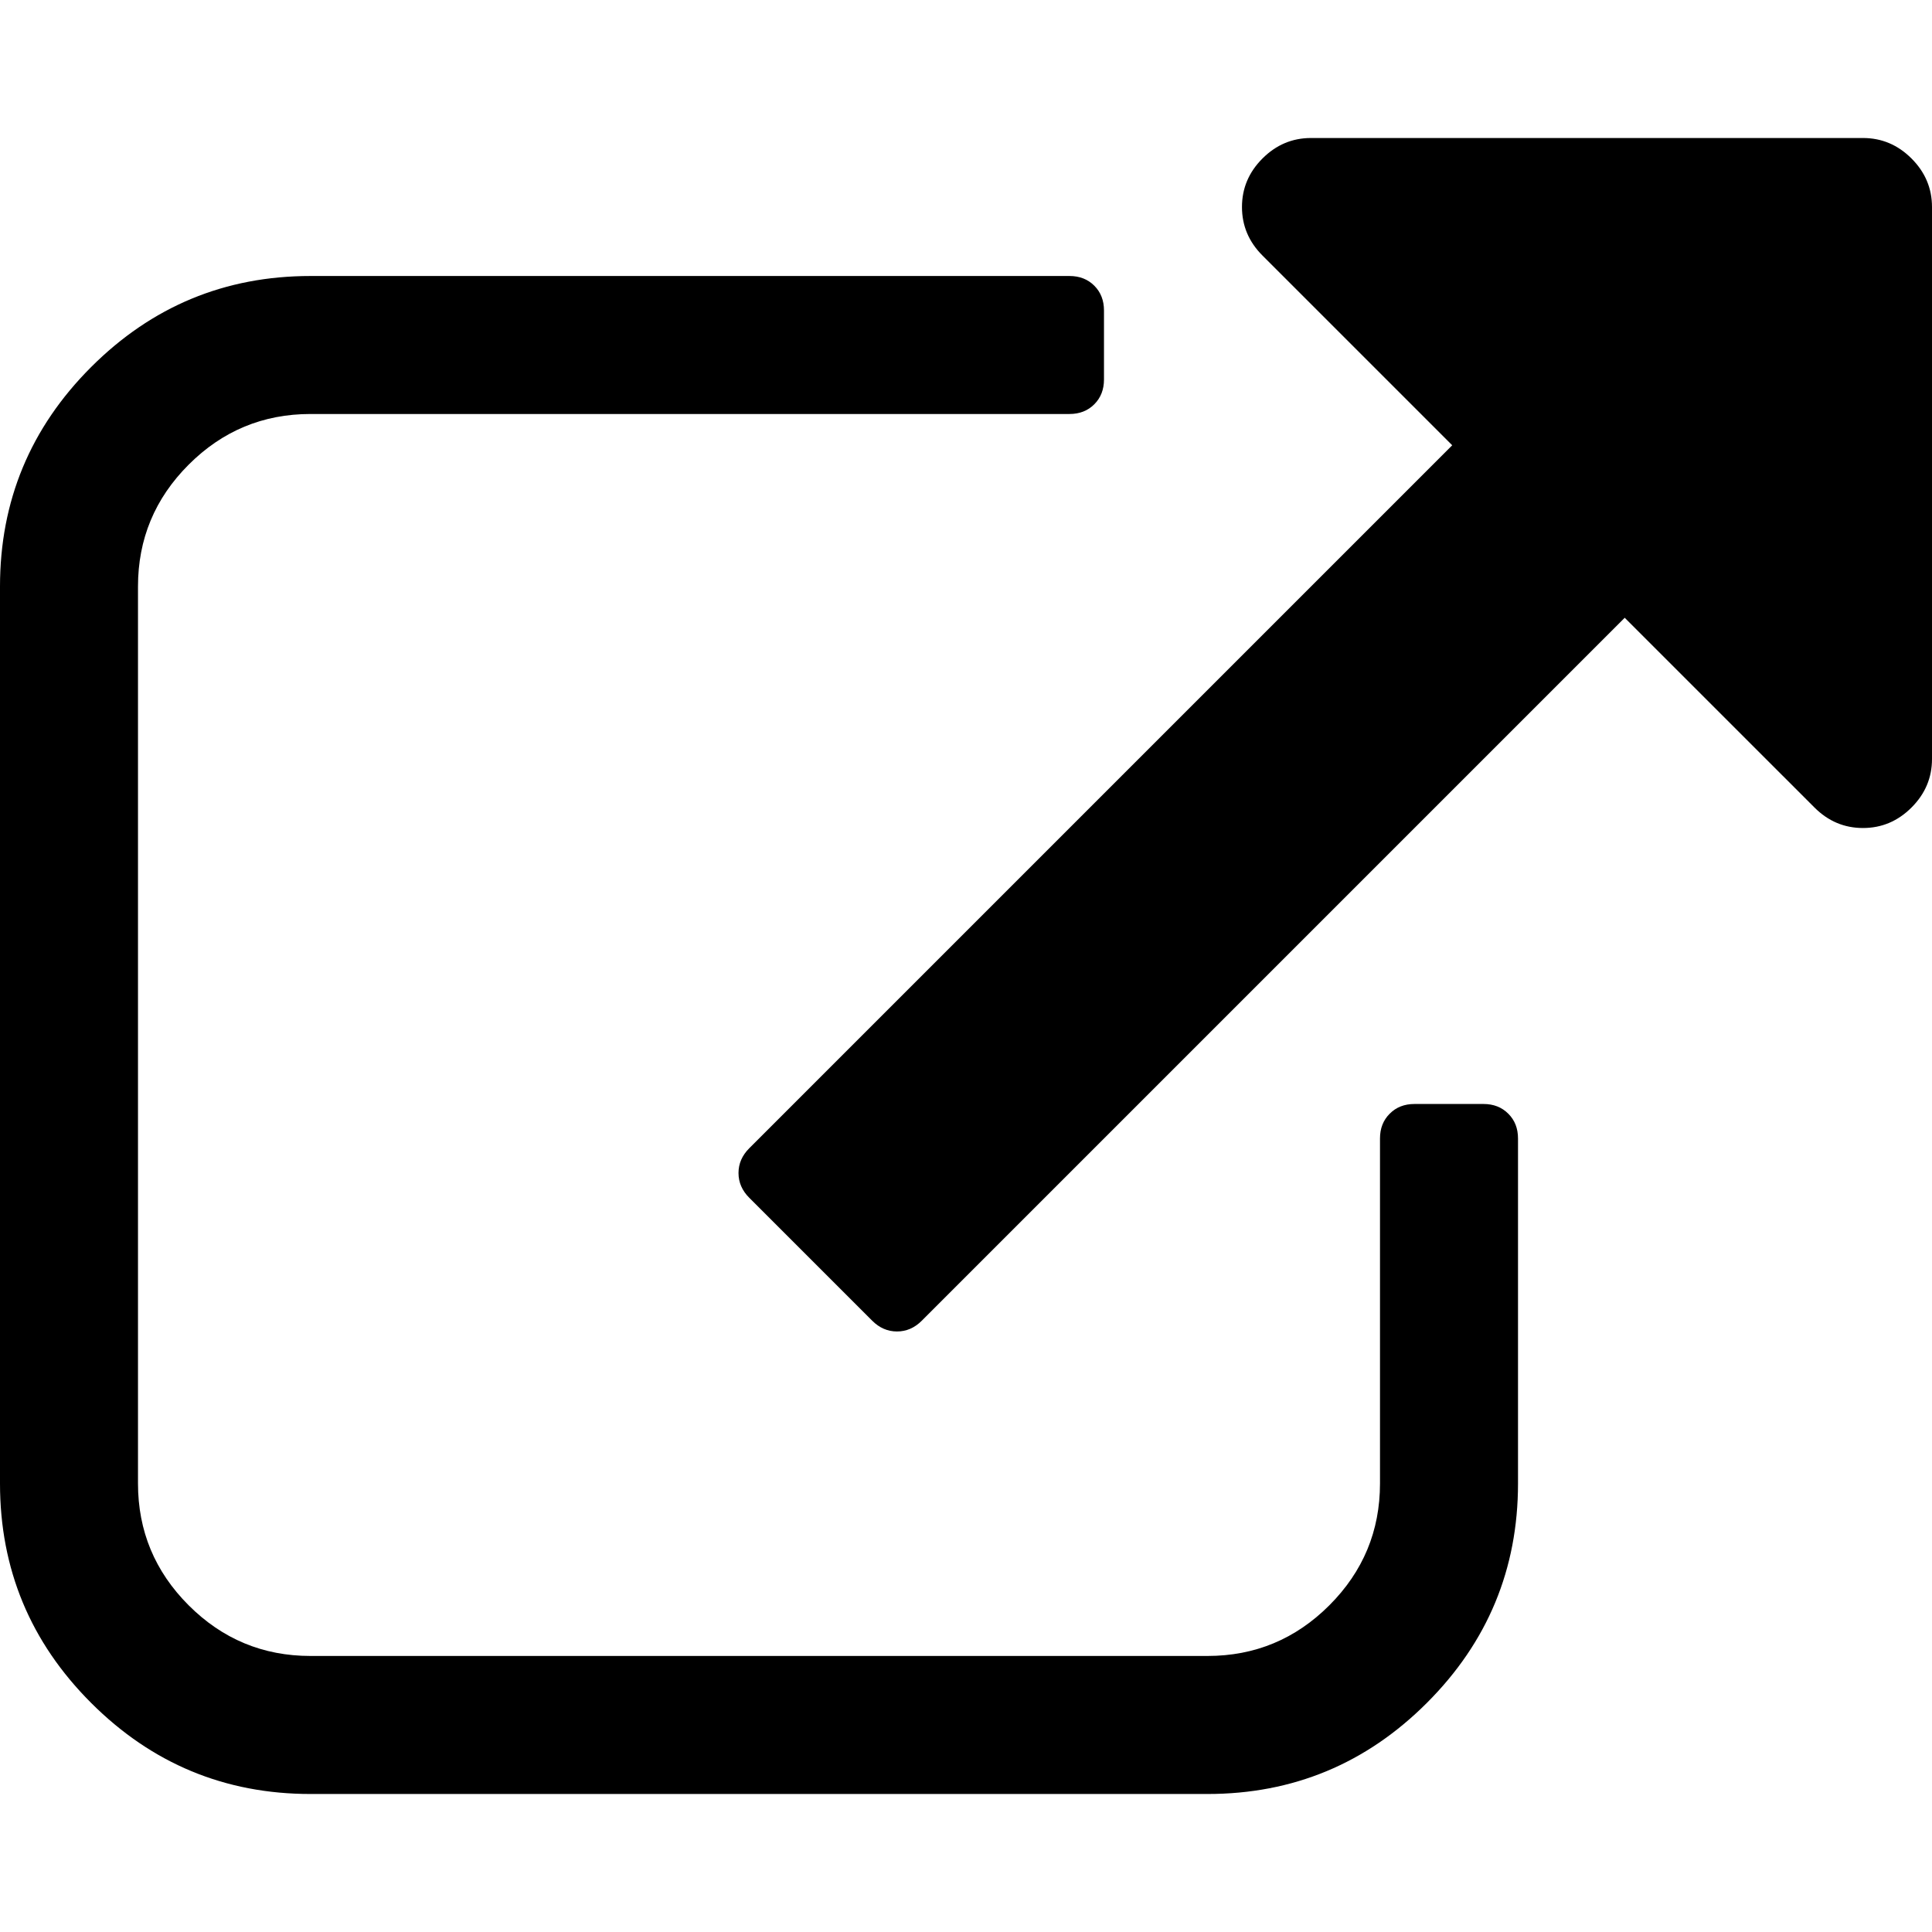
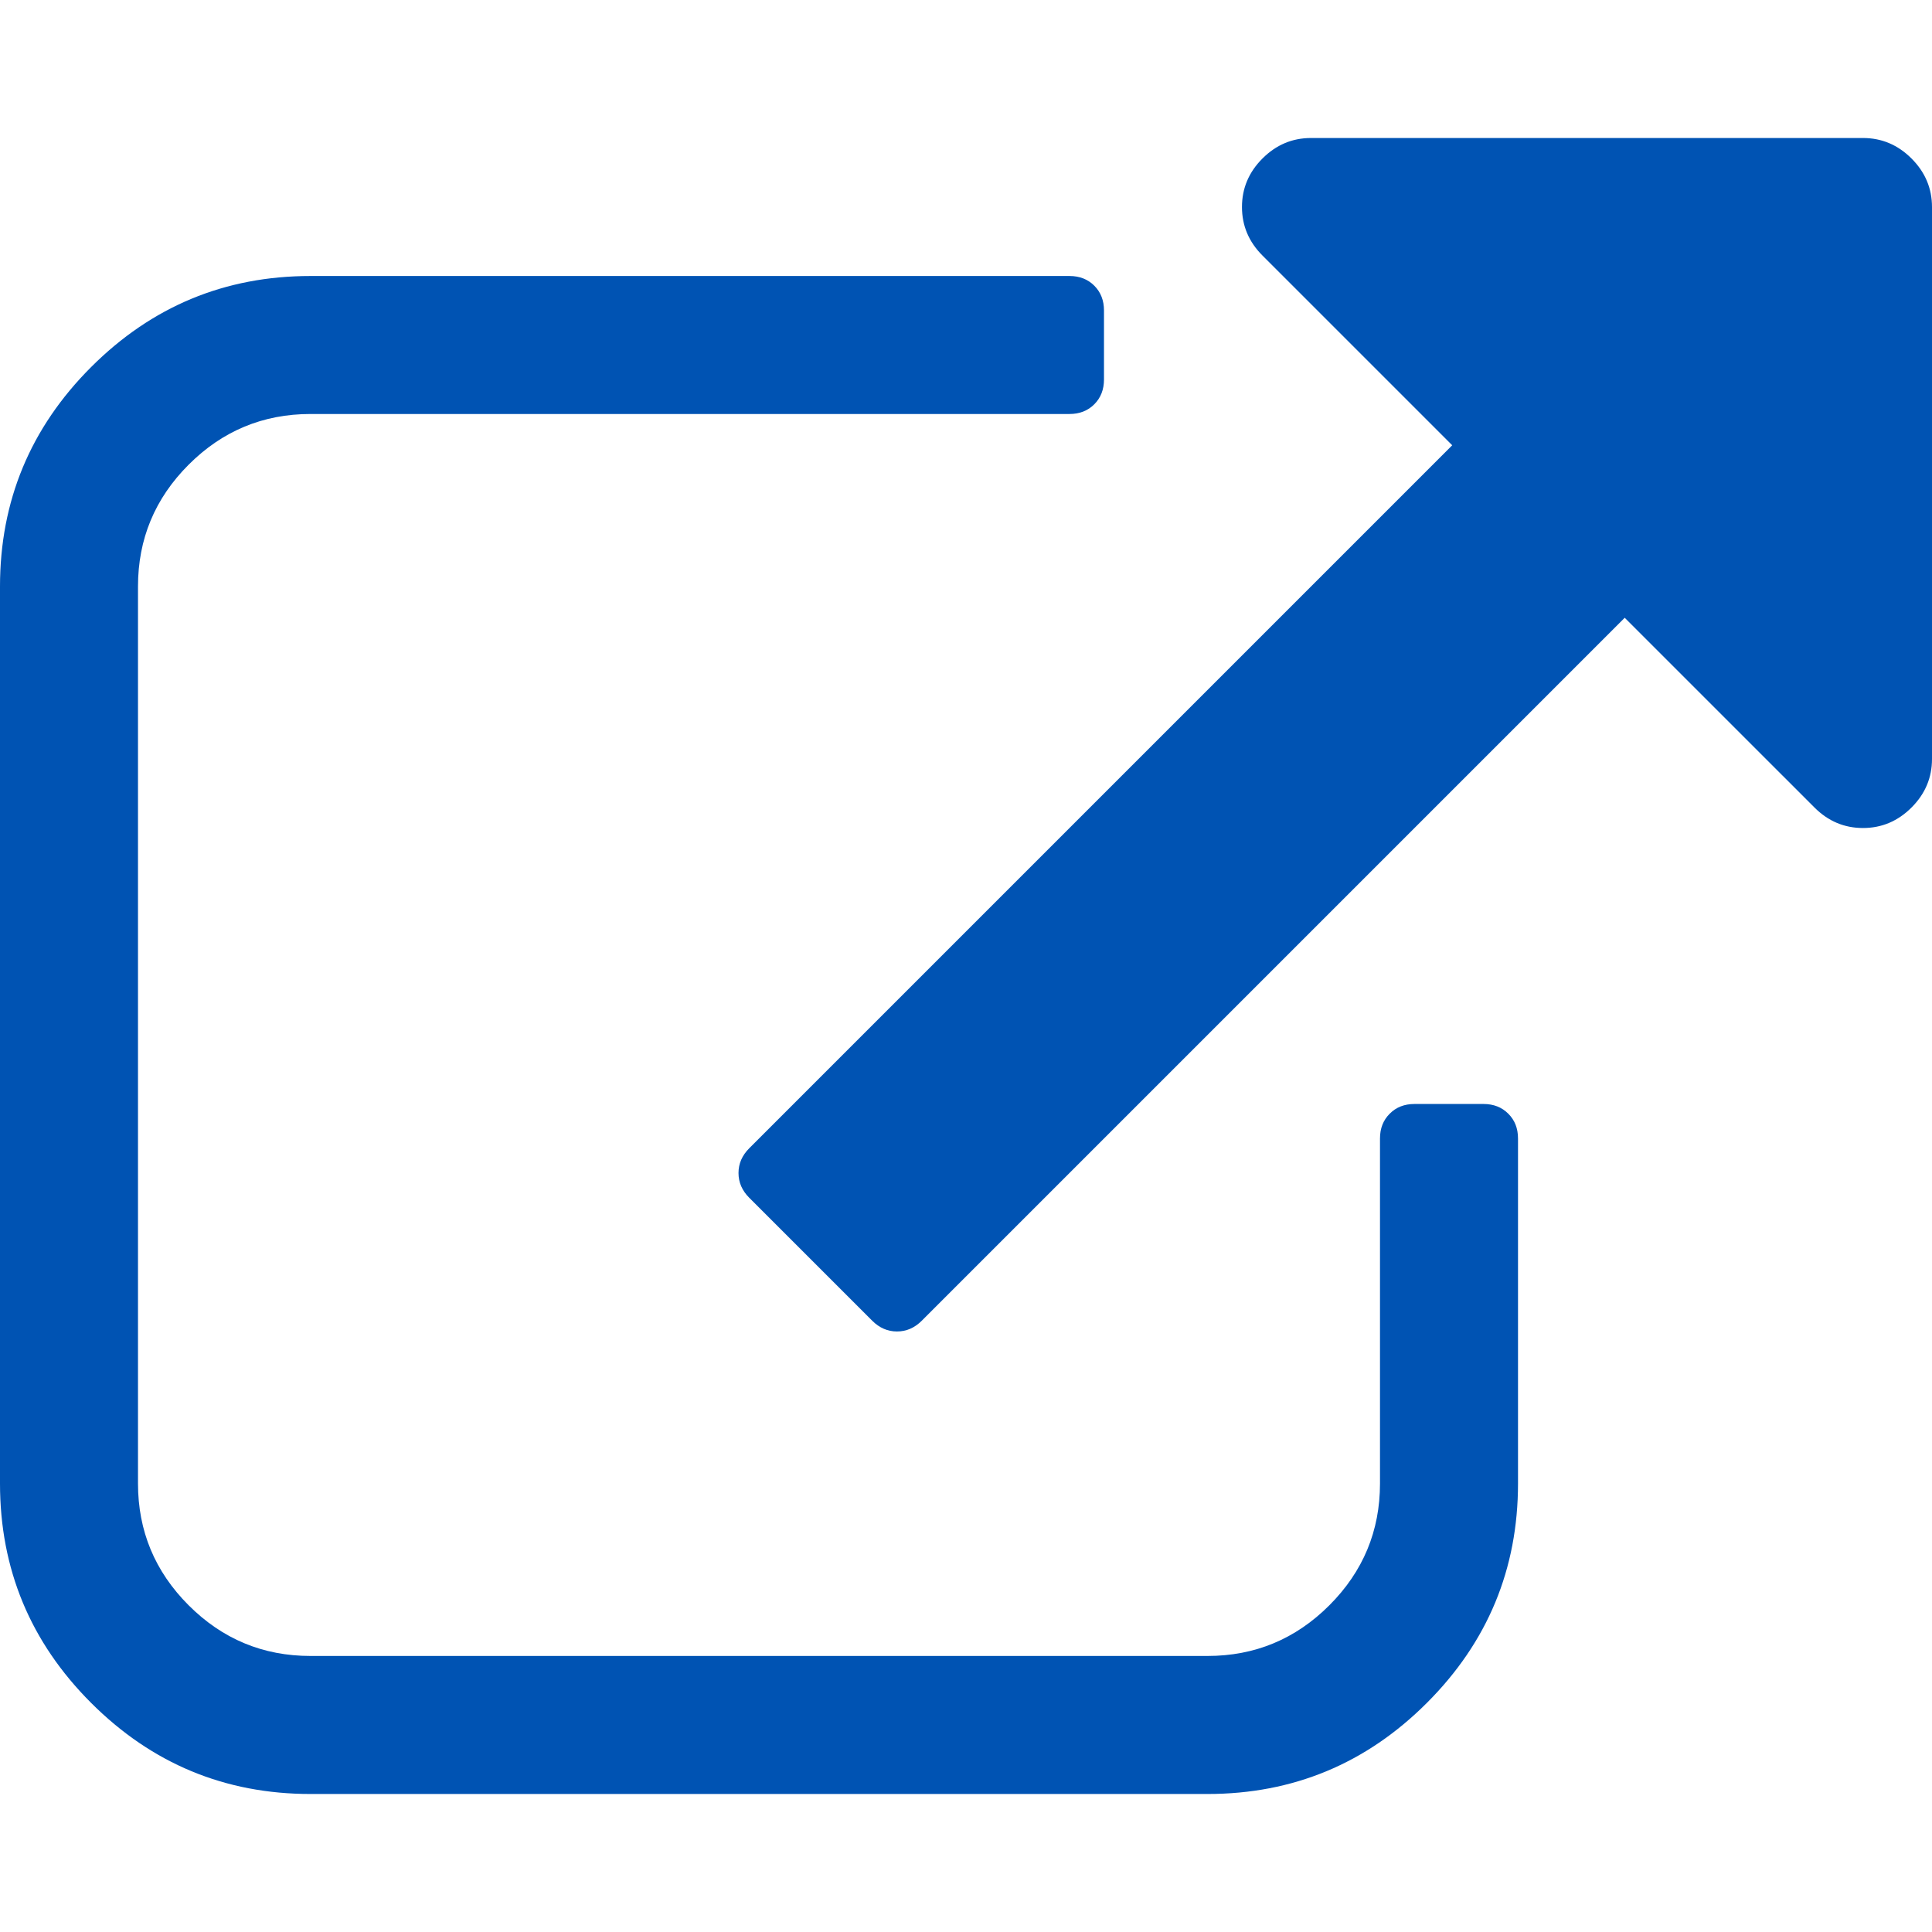
- <svg xmlns="http://www.w3.org/2000/svg" version="1.1" id="Capa_1" x="0px" y="0px" width="511.626px" height="511.627px" viewBox="0 0 511.626 511.627" style="enable-background:new 0 0 511.626 511.627;" xml:space="preserve">
-   <g>
-     <g>
-       <path d="M392.857,292.354h-18.274c-2.669,0-4.859,0.855-6.563,2.573c-1.718,1.708-2.573,3.897-2.573,6.563v91.361    c0,12.563-4.47,23.315-13.415,32.262c-8.945,8.945-19.701,13.414-32.264,13.414H82.224c-12.562,0-23.317-4.469-32.264-13.414    c-8.945-8.946-13.417-19.698-13.417-32.262V155.31c0-12.562,4.471-23.313,13.417-32.259c8.947-8.947,19.702-13.418,32.264-13.418    h200.994c2.669,0,4.859-0.859,6.57-2.57c1.711-1.713,2.566-3.9,2.566-6.567V82.221c0-2.662-0.855-4.853-2.566-6.563    c-1.711-1.713-3.901-2.568-6.57-2.568H82.224c-22.648,0-42.016,8.042-58.102,24.125C8.042,113.297,0,132.665,0,155.313v237.542    c0,22.647,8.042,42.018,24.123,58.095c16.086,16.084,35.454,24.13,58.102,24.13h237.543c22.647,0,42.017-8.046,58.101-24.13    c16.085-16.077,24.127-35.447,24.127-58.095v-91.358c0-2.669-0.856-4.859-2.574-6.57    C397.709,293.209,395.519,292.354,392.857,292.354z" />
-       <path d="M506.199,41.971c-3.617-3.617-7.905-5.424-12.85-5.424H347.171c-4.948,0-9.233,1.807-12.847,5.424    c-3.617,3.615-5.428,7.898-5.428,12.847s1.811,9.233,5.428,12.85l50.247,50.248L198.424,304.067    c-1.906,1.903-2.856,4.093-2.856,6.563c0,2.479,0.953,4.668,2.856,6.571l32.548,32.544c1.903,1.903,4.093,2.852,6.567,2.852    s4.665-0.948,6.567-2.852l186.148-186.148l50.251,50.248c3.614,3.617,7.898,5.426,12.847,5.426s9.233-1.809,12.851-5.426    c3.617-3.616,5.424-7.898,5.424-12.847V54.818C511.626,49.866,509.813,45.586,506.199,41.971z" />
-     </g>
-   </g>
-   <g>
- </g>
-   <g>
- </g>
-   <g>
- </g>
-   <g>
- </g>
-   <g>
- </g>
-   <g>
- </g>
-   <g>
- </g>
-   <g>
- </g>
-   <g>
- </g>
-   <g>
- </g>
-   <g>
- </g>
-   <g>
- </g>
-   <g>
- </g>
-   <g>
- </g>
-   <g>
- </g>
+ <svg xmlns="http://www.w3.org/2000/svg" viewBox="0 0 511.626 511.627">
+   <path fill="#0053b3" d="M392.857 292.354h-18.274c-2.669 0-4.859.855-6.563 2.573-1.718 1.708-2.573 3.897-2.573 6.563v91.361c0 12.563-4.47 23.315-13.415 32.262-8.945 8.945-19.701 13.414-32.264 13.414H82.224c-12.562 0-23.317-4.469-32.264-13.414-8.945-8.946-13.417-19.698-13.417-32.262V155.31c0-12.562 4.471-23.313 13.417-32.259 8.947-8.947 19.702-13.418 32.264-13.418h200.994c2.669 0 4.859-.859 6.57-2.57 1.711-1.713 2.566-3.9 2.566-6.567V82.221c0-2.662-.855-4.853-2.566-6.563-1.711-1.713-3.901-2.568-6.57-2.568H82.224c-22.648 0-42.016 8.042-58.102 24.125C8.042 113.297 0 132.665 0 155.313v237.542c0 22.647 8.042 42.018 24.123 58.095 16.086 16.084 35.454 24.13 58.102 24.13h237.543c22.647 0 42.017-8.046 58.101-24.13 16.085-16.077 24.127-35.447 24.127-58.095v-91.358c0-2.669-.856-4.859-2.574-6.57-1.713-1.718-3.903-2.573-6.565-2.573z" />
+   <path fill="#0053b3" d="M506.199 41.971c-3.617-3.617-7.905-5.424-12.85-5.424H347.171c-4.948 0-9.233 1.807-12.847 5.424-3.617 3.615-5.428 7.898-5.428 12.847s1.811 9.233 5.428 12.85l50.247 50.248-186.147 186.151c-1.906 1.903-2.856 4.093-2.856 6.563 0 2.479.953 4.668 2.856 6.571l32.548 32.544c1.903 1.903 4.093 2.852 6.567 2.852s4.665-.948 6.567-2.852l186.148-186.148 50.251 50.248c3.614 3.617 7.898 5.426 12.847 5.426s9.233-1.809 12.851-5.426c3.617-3.616 5.424-7.898 5.424-12.847V54.818c-.001-4.952-1.814-9.232-5.428-12.847z" />
</svg>
